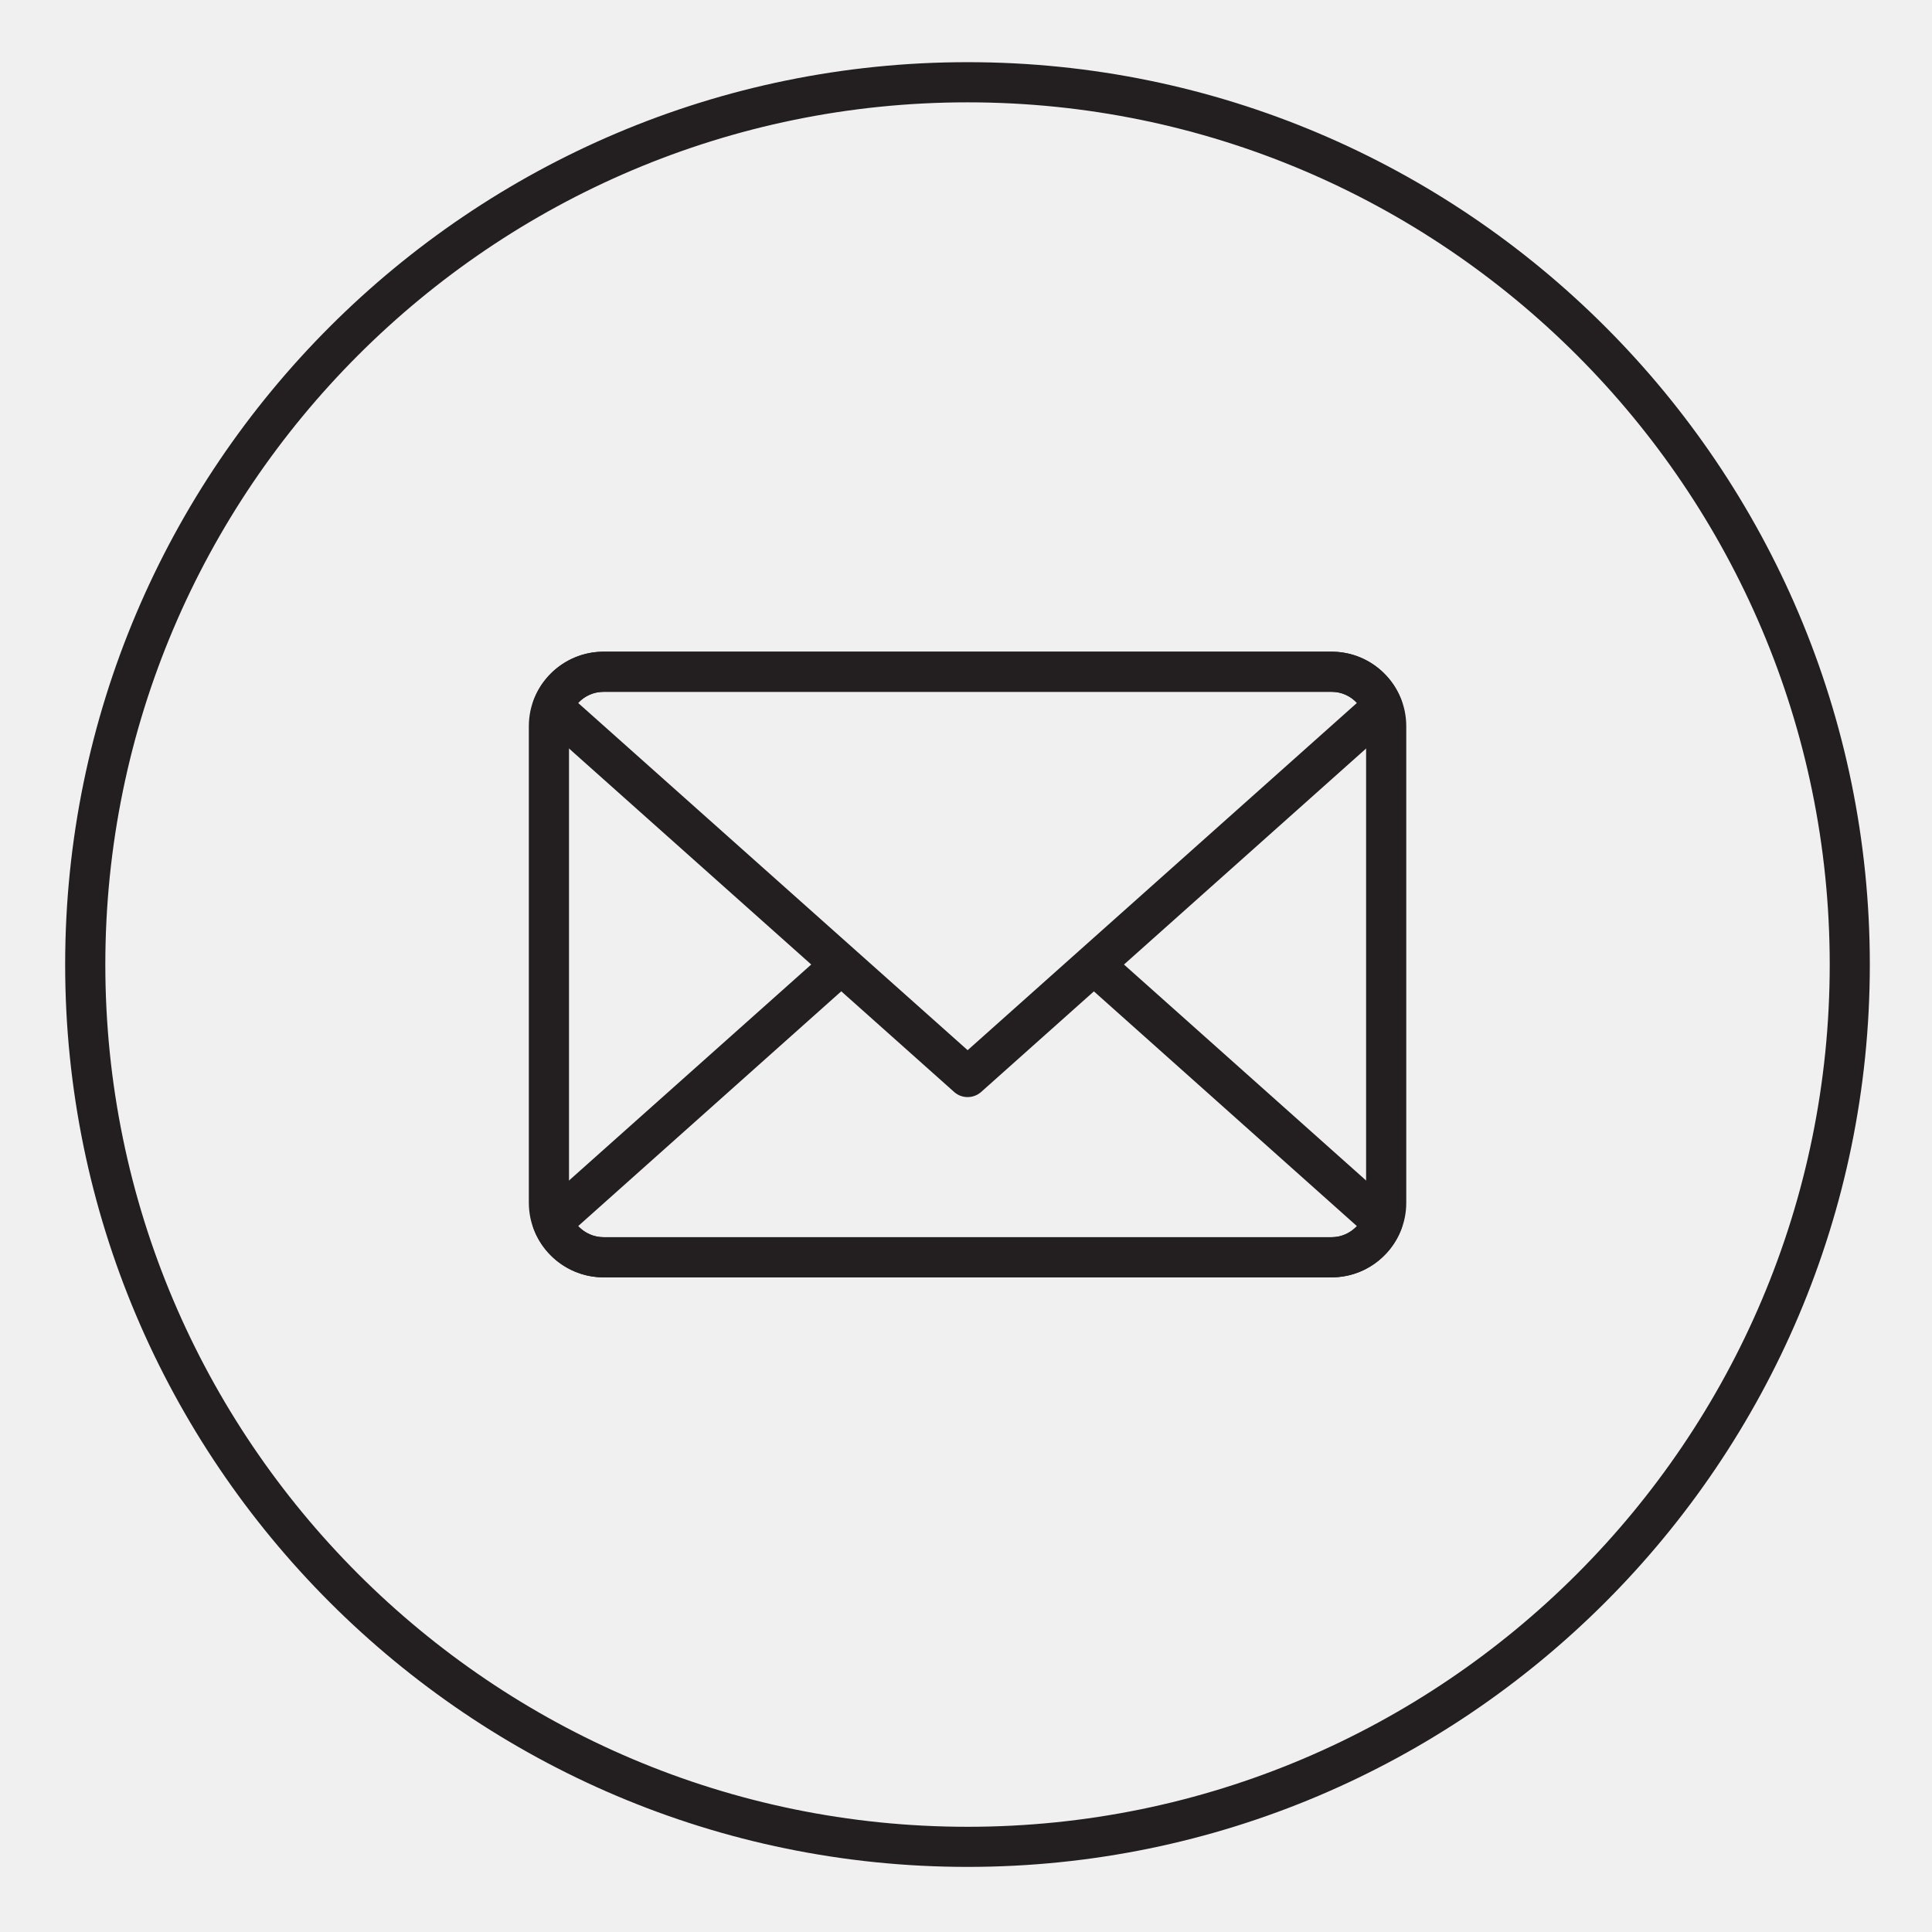
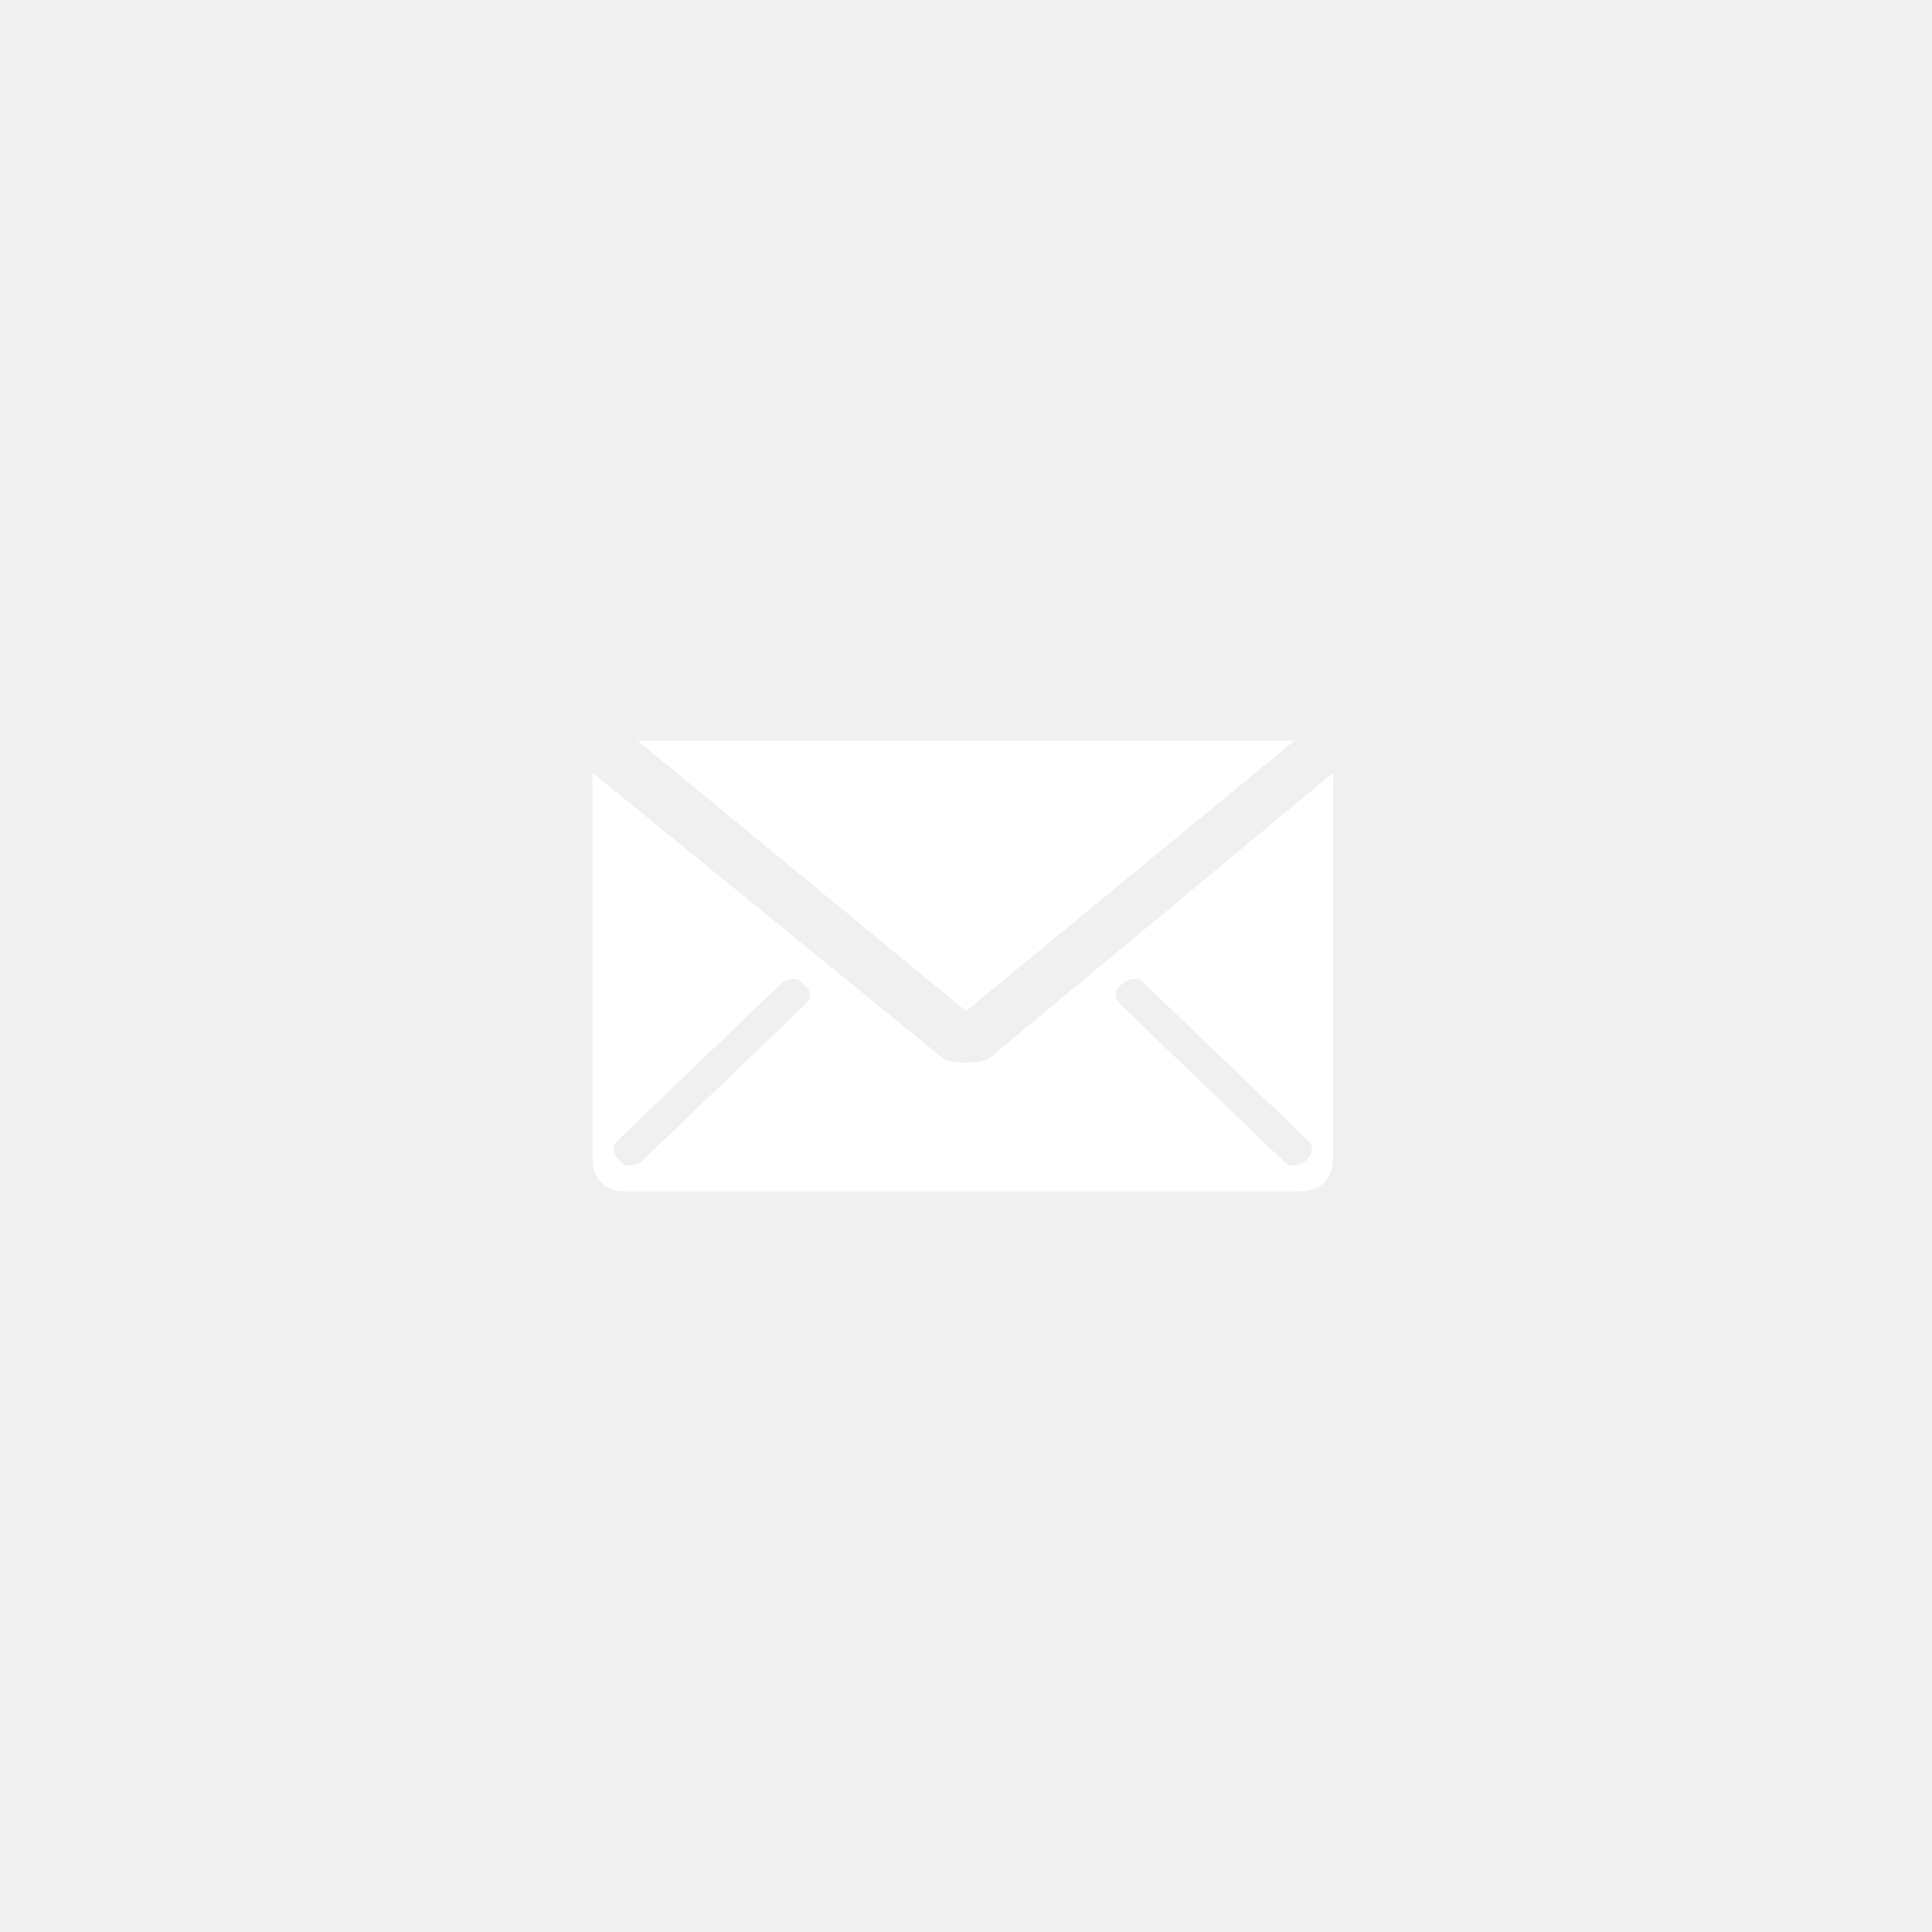
- <svg xmlns="http://www.w3.org/2000/svg" version="1.0" id="mail" x="0px" y="0px" width="33px" height="33px" viewBox="0 0 33 33" enable-background="new 0 0 33 33" xml:space="preserve">
-   <g>
-     <g>
-       <g>
-         <path fill="#231F20" d="M16.527,31.888c-8.5,0-15.414-6.915-15.414-15.412c0-8.5,6.913-15.414,15.414-15.414     c8.498,0,15.411,6.913,15.411,15.414C31.938,24.973,25.024,31.888,16.527,31.888L16.527,31.888z M16.527,1.748     c-8.121,0-14.728,6.607-14.728,14.728c0,8.12,6.607,14.727,14.728,14.727c8.12,0,14.726-6.606,14.726-14.727     C31.253,8.355,24.646,1.748,16.527,1.748L16.527,1.748z" />
-       </g>
-     </g>
-     <g>
-       <g>
-         <path fill="#231F20" d="M22.748,21.818H10.307c-0.702,0-1.274-0.573-1.274-1.275v-8.139c0-0.702,0.572-1.273,1.274-1.273h12.441     c0.7,0,1.272,0.571,1.272,1.273v8.139C24.021,21.245,23.448,21.818,22.748,21.818L22.748,21.818z M10.307,11.817     c-0.325,0-0.588,0.264-0.588,0.587v8.139c0,0.325,0.264,0.589,0.588,0.589h12.441c0.322,0,0.586-0.264,0.586-0.589v-8.139     c0-0.324-0.264-0.587-0.586-0.587H10.307L10.307,11.817z" />
-       </g>
-       <g>
-         <path fill="#231F20" d="M22.748,21.818H10.307c-0.525,0-1.003-0.331-1.189-0.823c-0.051-0.134-0.015-0.283,0.092-0.377     l4.858-4.332c0.139-0.125,0.356-0.113,0.482,0.028c0.125,0.142,0.113,0.358-0.029,0.483l-4.646,4.146     c0.11,0.115,0.265,0.189,0.432,0.189h12.441c0.164,0,0.319-0.074,0.429-0.189l-4.699-4.194c-0.144-0.124-0.155-0.341-0.028-0.483     c0.126-0.14,0.344-0.152,0.483-0.028l4.91,4.38c0.105,0.094,0.142,0.243,0.092,0.377C23.749,21.487,23.271,21.818,22.748,21.818     L22.748,21.818z" />
-       </g>
-       <g>
-         <path fill="#231F20" d="M16.528,18.739c-0.082,0-0.164-0.028-0.229-0.086L9.21,12.331c-0.107-0.094-0.144-0.245-0.092-0.376     c0.186-0.492,0.664-0.823,1.189-0.823h12.441c0.523,0,1.001,0.331,1.187,0.823c0.05,0.133,0.014,0.282-0.092,0.376l-7.087,6.323     C16.69,18.711,16.608,18.739,16.528,18.739L16.528,18.739z M9.875,12.007l6.653,5.931l6.649-5.931     c-0.109-0.119-0.265-0.19-0.429-0.19H10.307C10.14,11.817,9.985,11.889,9.875,12.007L9.875,12.007z" />
-       </g>
-     </g>
-   </g>
-   <g>
- </g>
-   <g>
- </g>
-   <g>
- </g>
-   <g>
- </g>
-   <g>
- </g>
-   <g>
- </g>
-   <g>
- </g>
-   <g>
- </g>
-   <g>
- </g>
-   <g>
- </g>
-   <g>
- </g>
+ <svg xmlns="http://www.w3.org/2000/svg" version="1.0" id="Layer_1" x="0px" y="0px" viewBox="0 0 30 30" style="enable-background:new 0 0 30 30;" xml:space="preserve">
+   <style type="text/css">
+ 	.st0{fill:#FFFFFF;}
+ </style>
+   <path id="XMLID_4_" class="st0" d="M20.3,18c0,0-0.1,0.1-0.2,0.1c-0.1,0-0.1,0-0.2-0.1l-2.5-2.4c-0.1-0.1-0.1-0.2,0-0.3  c0,0,0.1-0.1,0.2-0.1c0.1,0,0.1,0,0.2,0.1l2.5,2.4C20.4,17.8,20.4,17.9,20.3,18 M12.5,15.6L10,18c0,0-0.1,0.1-0.2,0.1  c-0.1,0-0.1,0-0.2-0.1c-0.1-0.1-0.1-0.2,0-0.3l2.5-2.4c0,0,0.1-0.1,0.2-0.1c0.1,0,0.1,0,0.2,0.1C12.6,15.4,12.6,15.5,12.5,15.6   M15.4,16.4c-0.1,0.1-0.3,0.1-0.4,0.1c-0.1,0-0.3,0-0.4-0.1l-5.4-4.4v6c0,0.3,0.2,0.5,0.5,0.5h10.5c0.3,0,0.5-0.2,0.5-0.5v-6  L15.4,16.4z" />
+   <polygon id="XMLID_3_" class="st0" points="20.1,11.5 15,15.7 9.9,11.5 " />
</svg>
